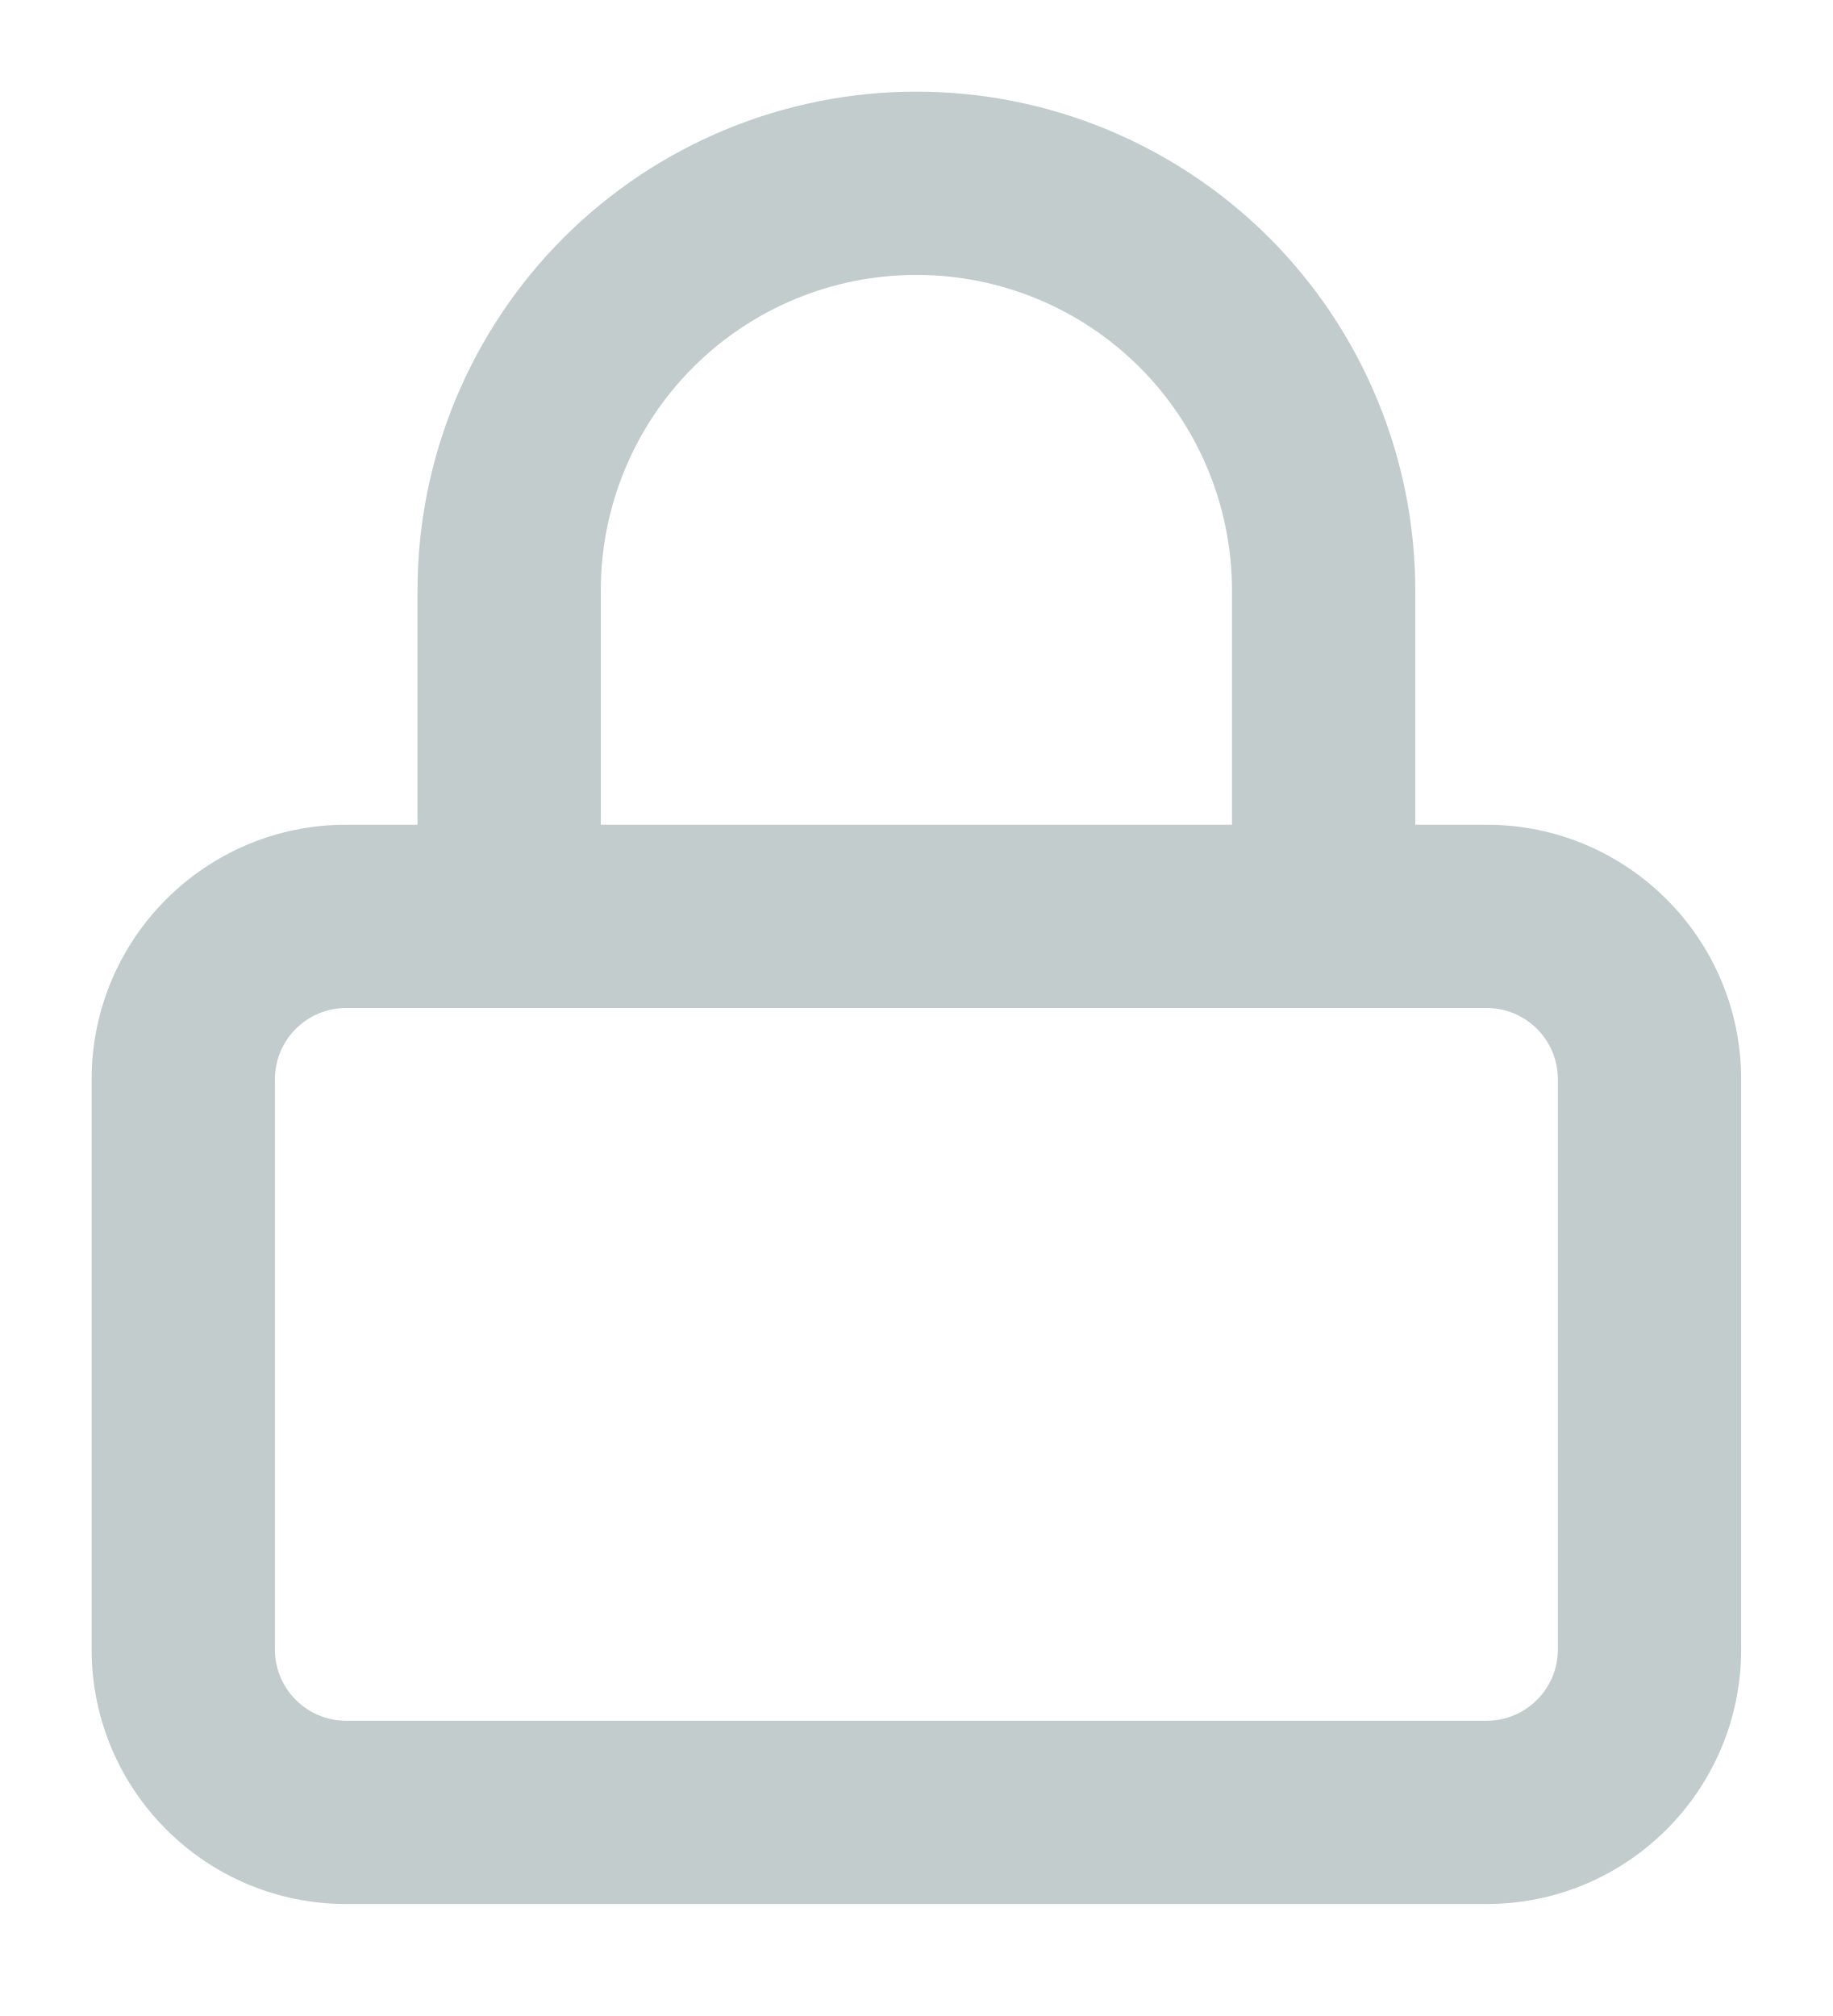
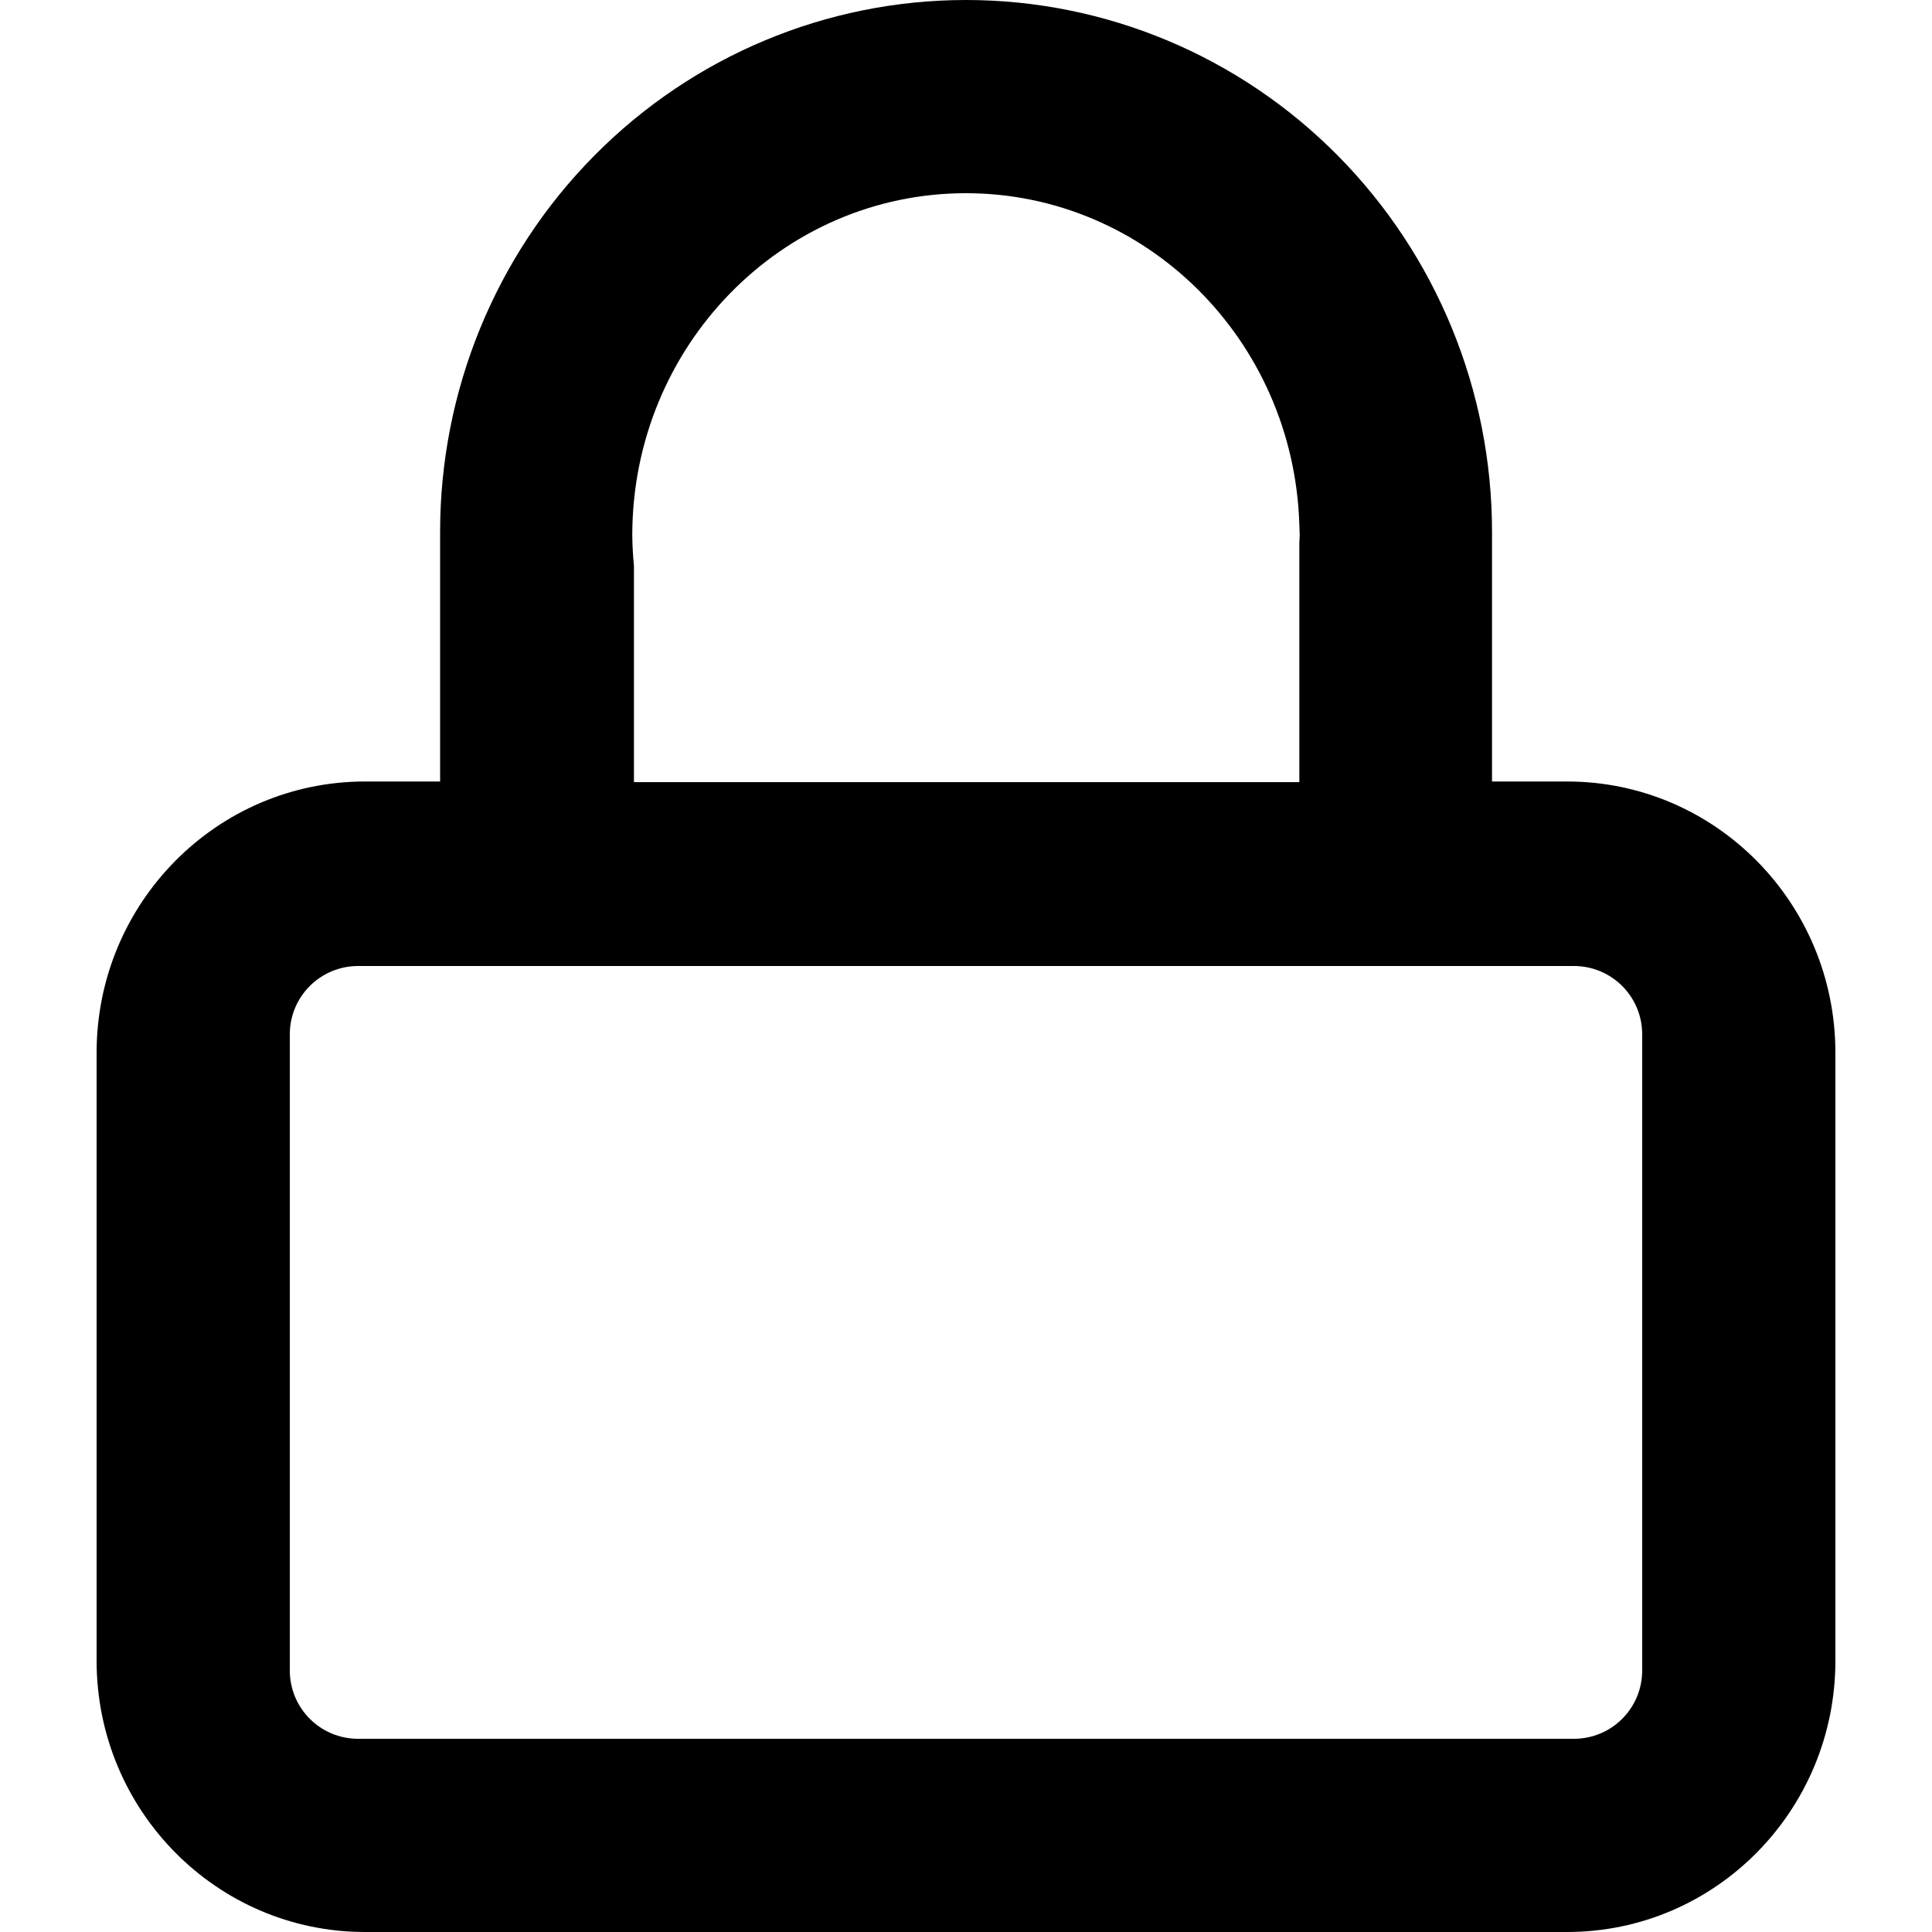
- <svg xmlns="http://www.w3.org/2000/svg" width="10" height="11" viewBox="0 0 10 11" fill="none">
-   <path fill-rule="evenodd" clip-rule="evenodd" d="M3.782 2.004C4.105 1.681 4.543 1.5 5 1.5C5.457 1.5 5.895 1.681 6.218 2.004C6.541 2.327 6.722 2.765 6.722 3.222V4.333V4.5H3.278V4.333V3.222C3.278 2.765 3.459 2.327 3.782 2.004ZM2.278 4.5V4.333V3.222C2.278 2.5 2.565 1.808 3.075 1.297C3.586 0.787 4.278 0.5 5 0.5C5.722 0.5 6.414 0.787 6.925 1.297C7.435 1.808 7.722 2.5 7.722 3.222V4.333V4.5H8.111C8.878 4.5 9.5 5.122 9.5 5.889V9C9.5 9.767 8.878 10.389 8.111 10.389H1.889C1.122 10.389 0.5 9.767 0.5 9V5.889C0.5 5.122 1.122 4.5 1.889 4.5H2.278ZM1.5 5.889C1.5 5.674 1.674 5.5 1.889 5.5H8.111C8.326 5.5 8.5 5.674 8.5 5.889V9C8.5 9.215 8.326 9.389 8.111 9.389H1.889C1.674 9.389 1.5 9.215 1.5 9V5.889Z" fill="#C2CCCC" />
+ <svg viewBox="0 0 30 30">
+   <path d="M 15 0 C 12.834 0 10.758 0.869 9.227 2.418 C 7.695 3.967 6.834 6.068 6.834 8.258 L 6.834 12.135 L 5.668 12.135 C 3.367 12.135 1.5 14.021 1.5 16.348 L 1.5 25.787 C 1.5 28.114 3.367 30 5.668 30 L 24.334 30 C 26.635 30 28.5 28.114 28.5 25.787 L 28.5 16.348 C 28.5 14.021 26.635 12.135 24.334 12.135 L 23.168 12.135 L 23.168 8.258 C 23.168 6.068 22.307 3.967 20.775 2.418 C 19.244 0.869 17.166 -2.9605947e-16 15 0 z M 15 3 A 5.182 5.313 0 0 1 20.176 8.141 A 5.182 5.313 0 0 1 20.182 8.312 A 5.182 5.313 0 0 1 20.176 8.436 L 20.176 12.145 L 18.588 12.145 L 11.42 12.145 L 9.844 12.145 L 9.844 8.787 A 5.182 5.313 0 0 1 9.818 8.312 A 5.182 5.313 0 0 1 15 3 z M 5.562 15 L 24.438 15 C 25.026 15 25.5 15.474 25.5 16.062 L 25.5 25.938 C 25.5 26.526 25.026 27 24.438 27 L 5.562 27 C 4.974 27 4.5 26.526 4.5 25.938 L 4.5 16.062 C 4.5 15.474 4.974 15 5.562 15 z " />
</svg>
